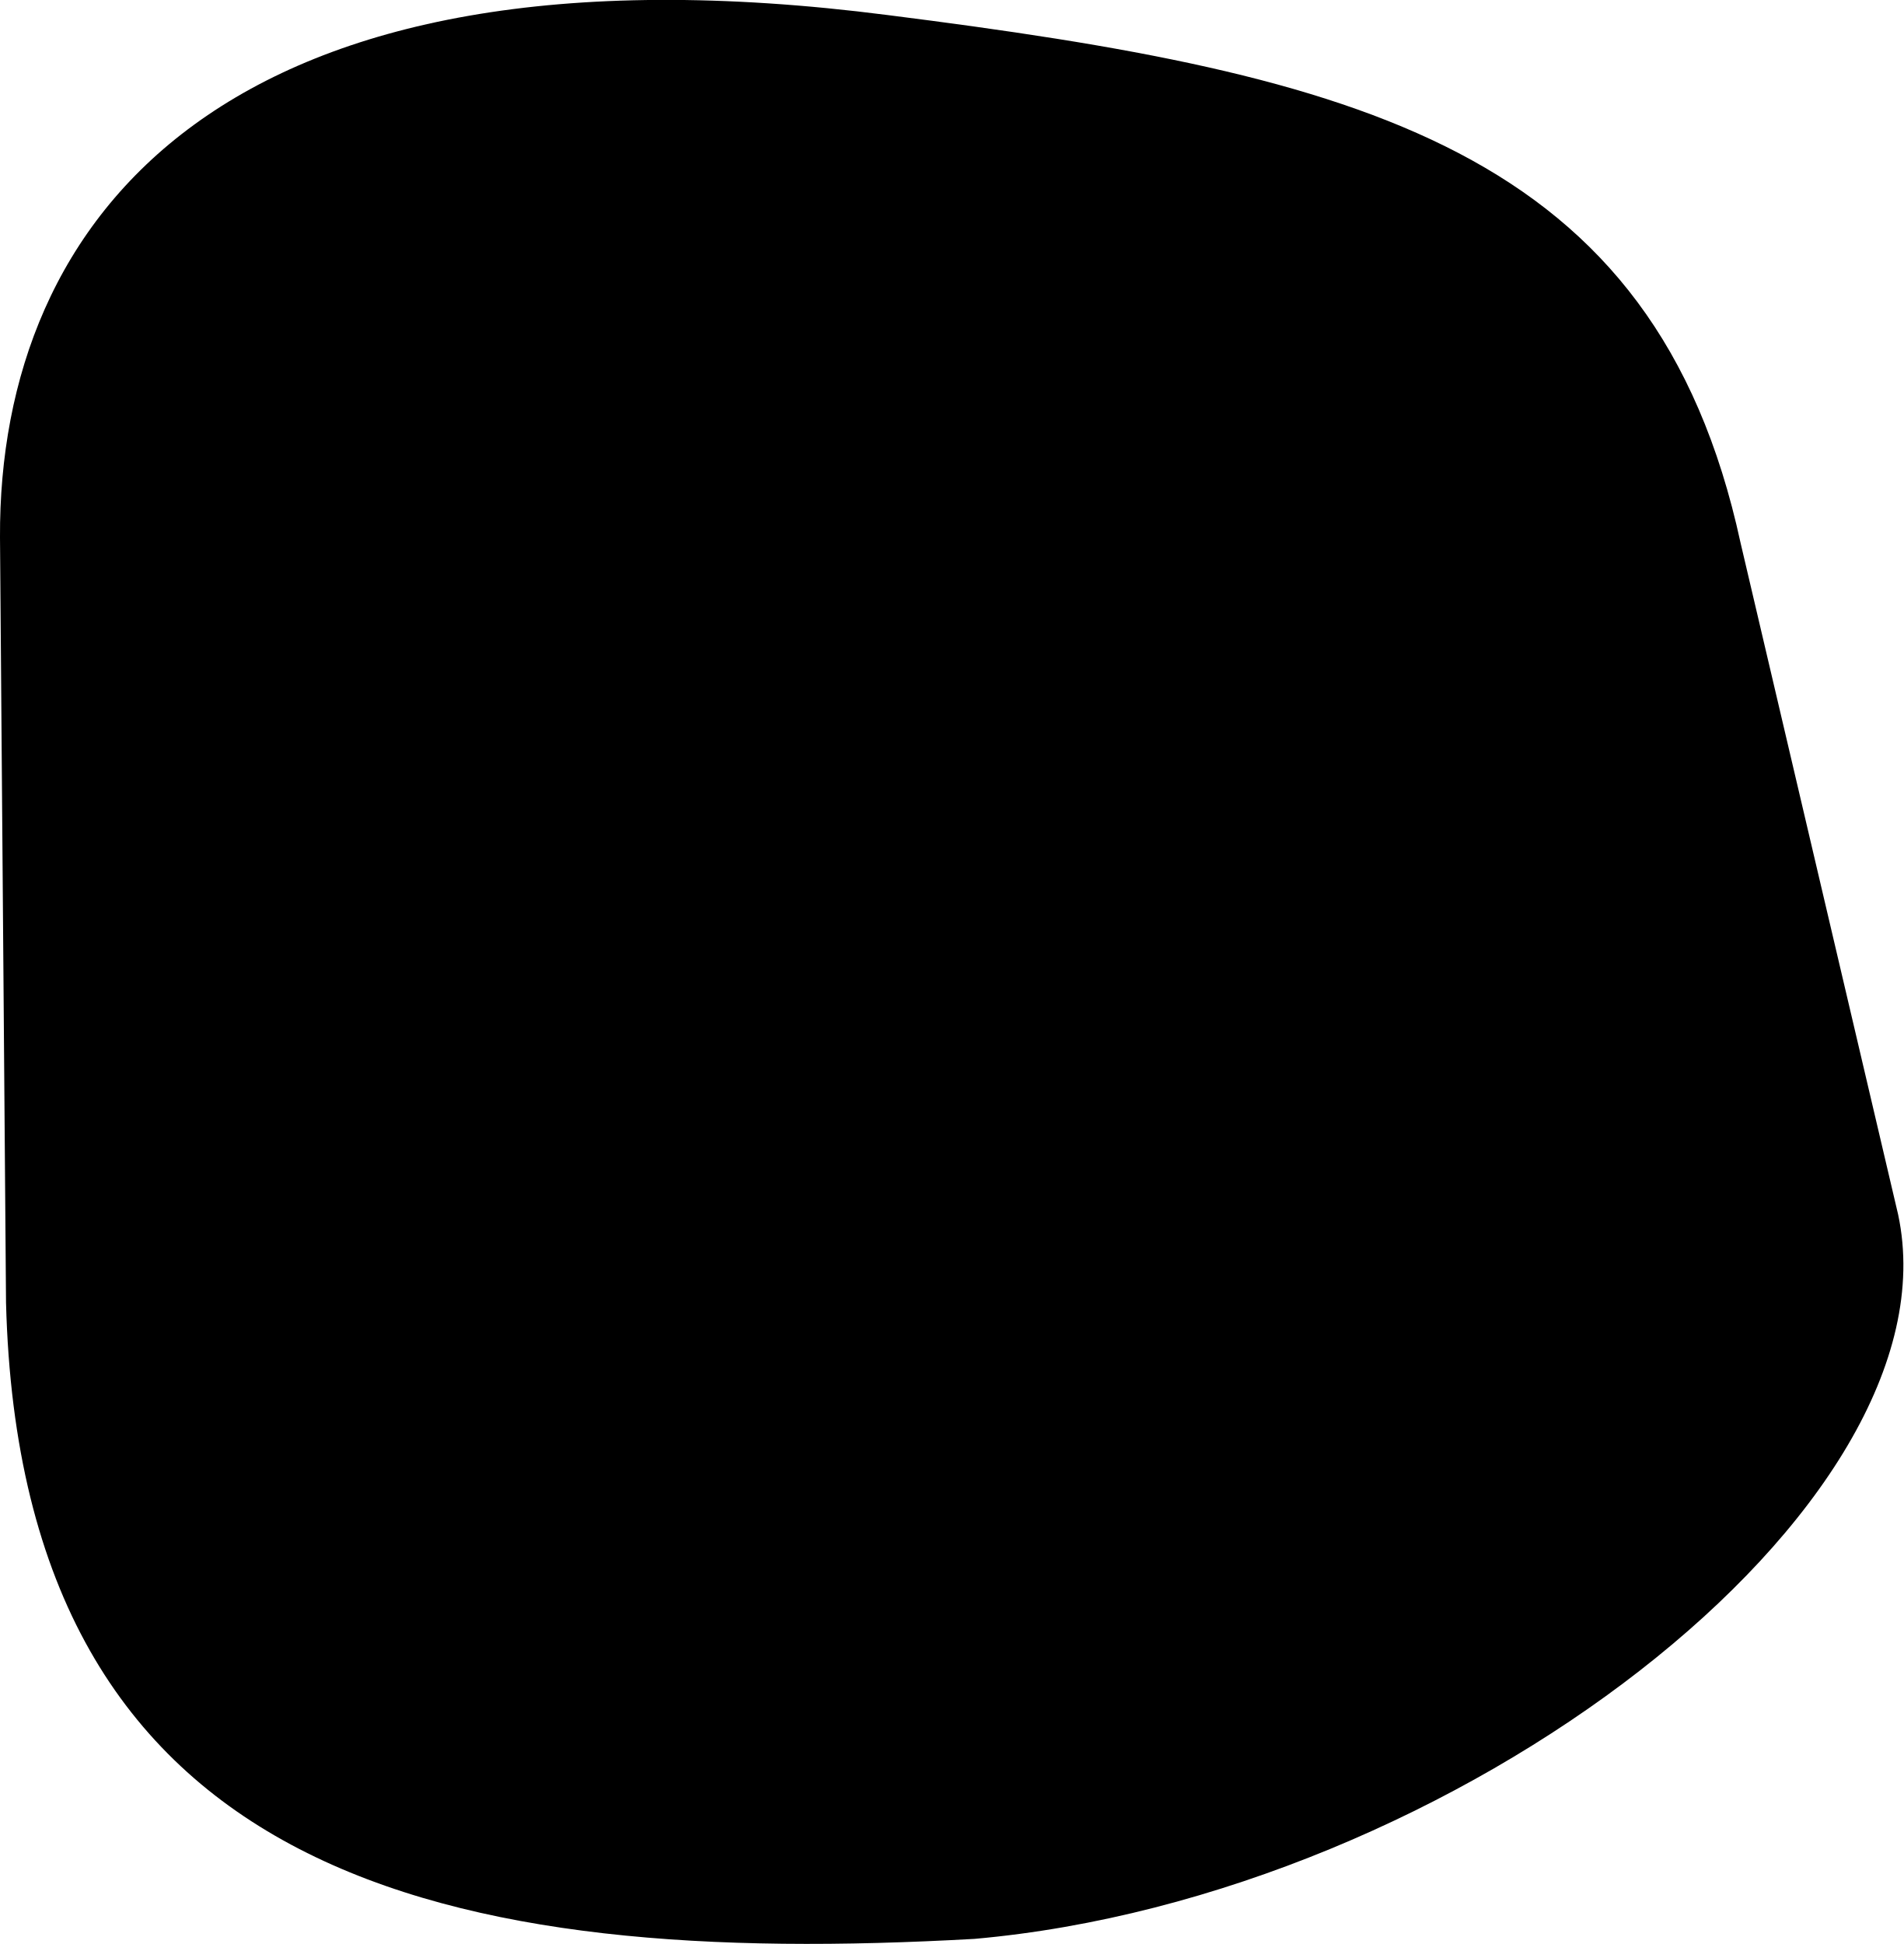
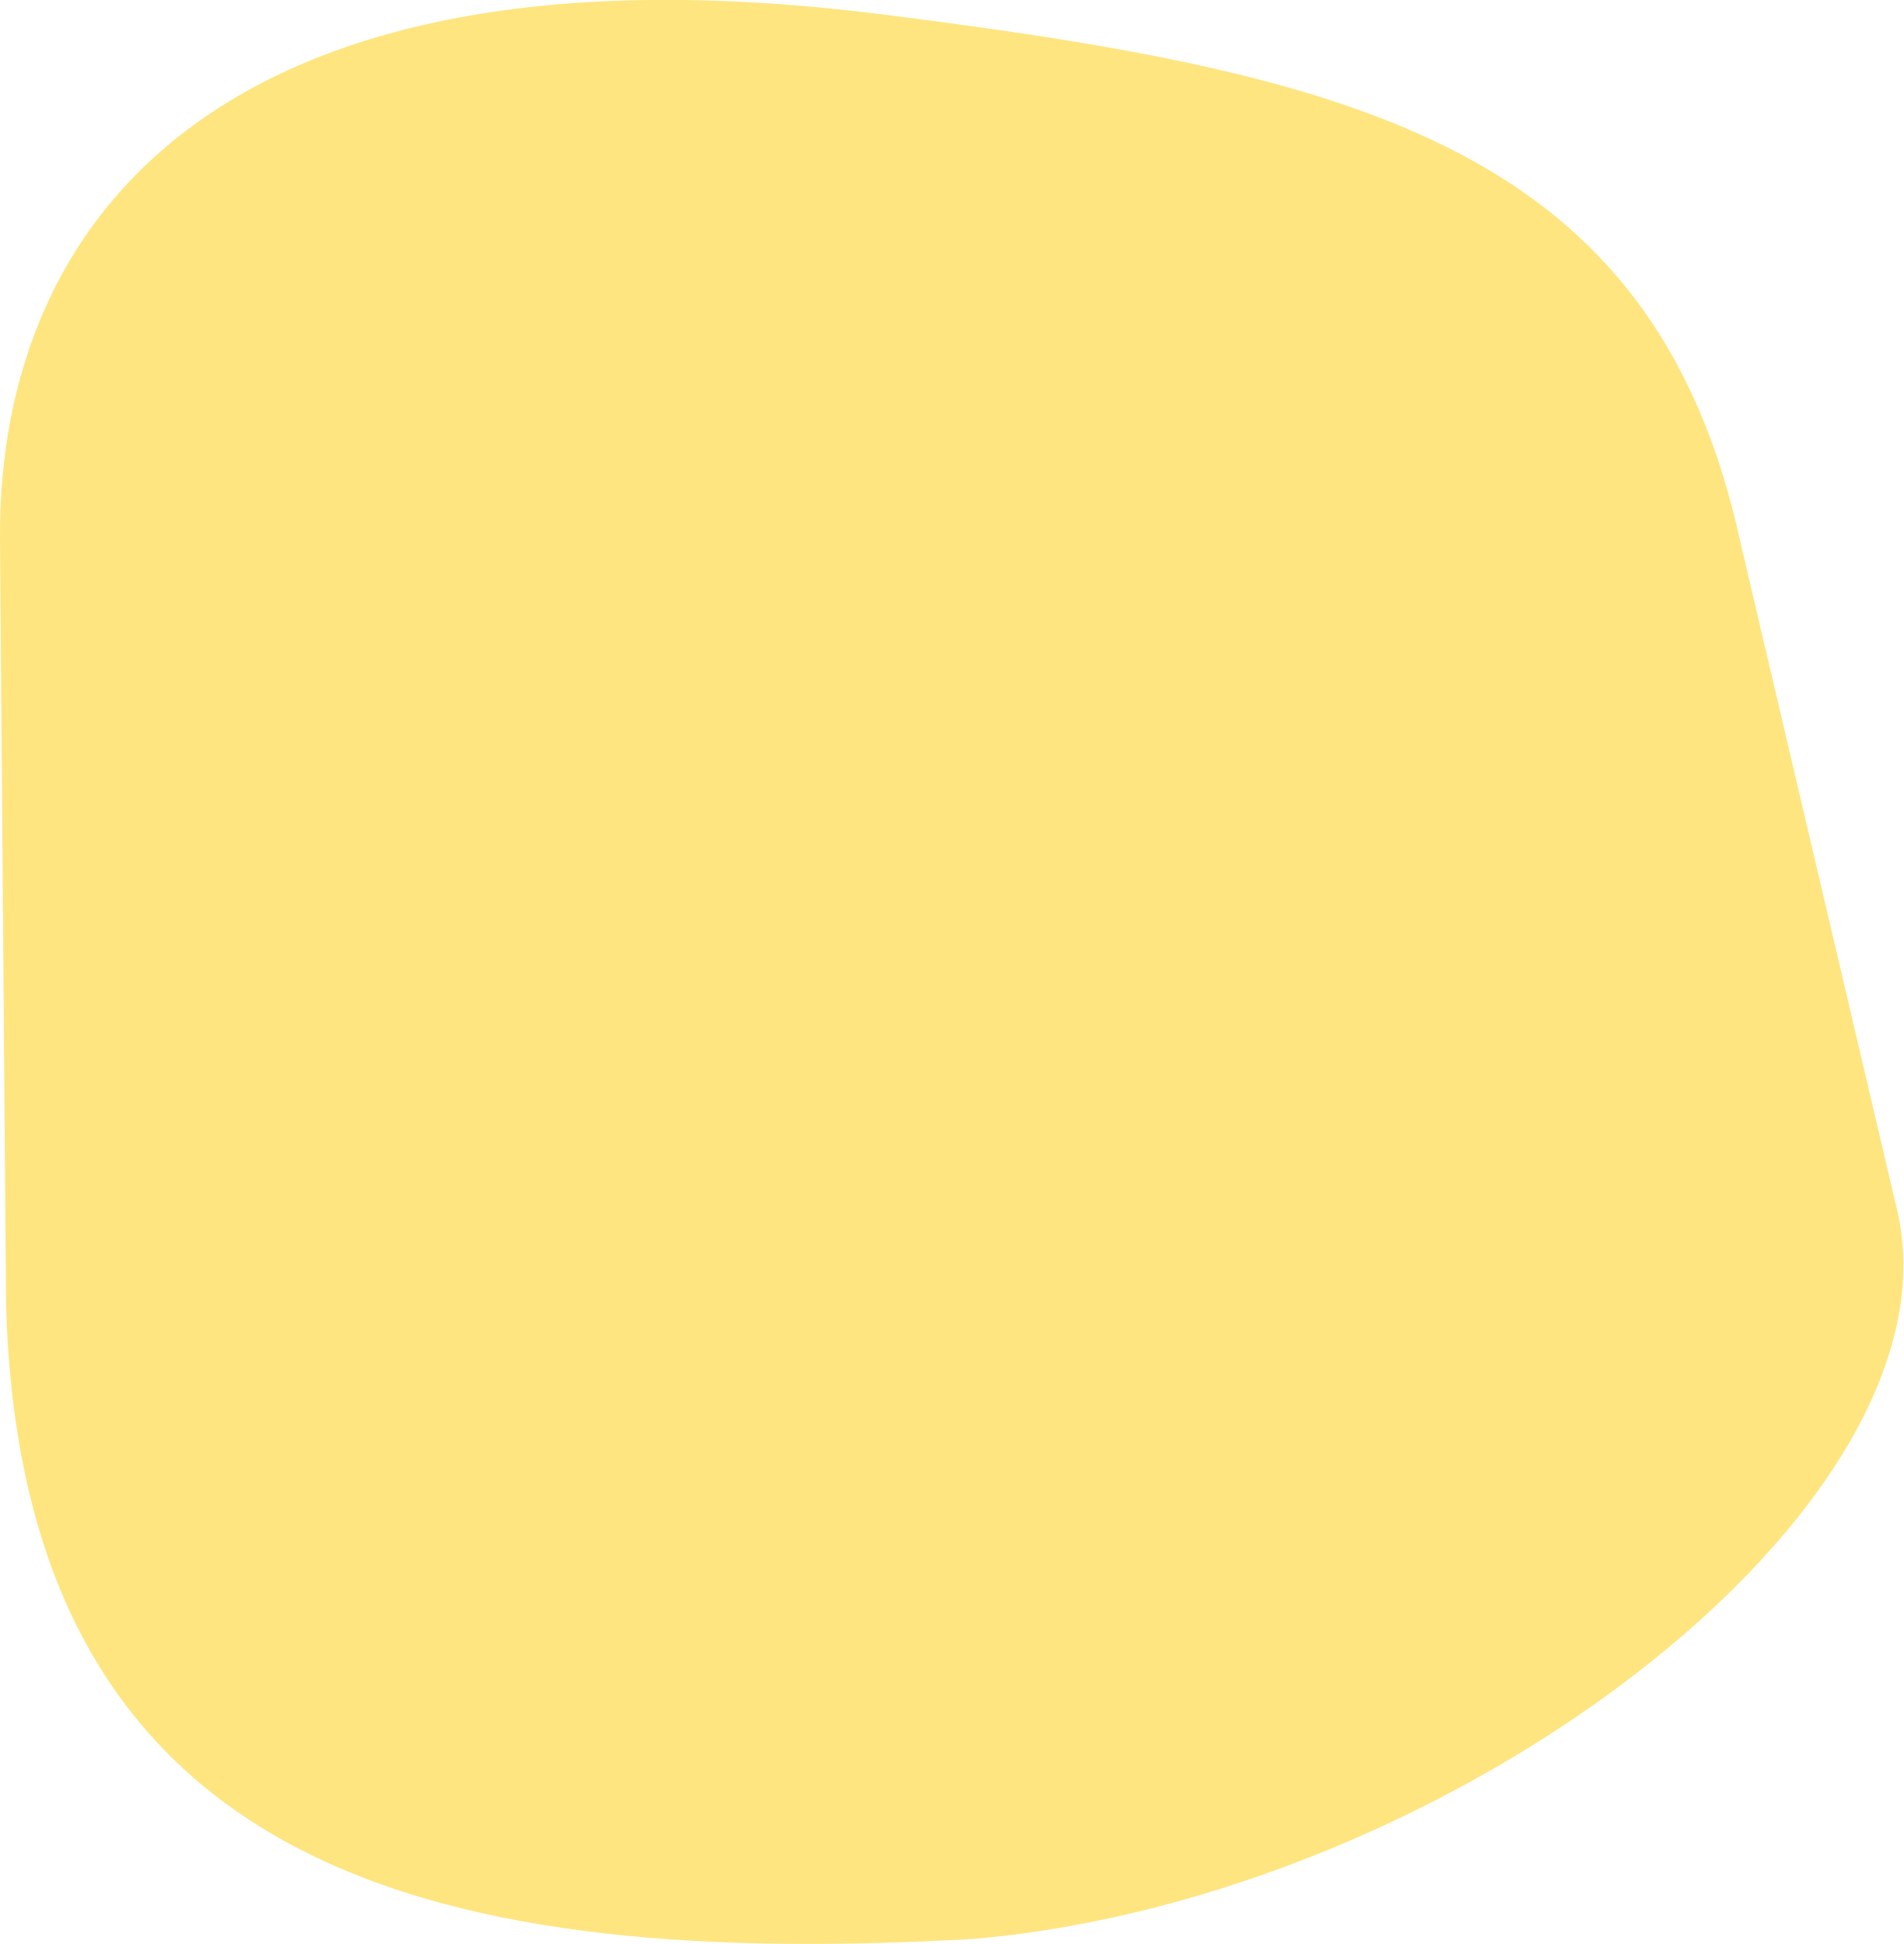
<svg xmlns="http://www.w3.org/2000/svg" viewBox="208.061 199.225 6.316 6.45">
-   <path d="M 208.061 201.008 C 208.056 199.948 208.805 198.992 211.007 199.275 C 212.57 199.473 213.553 199.715 213.837 201.026 C 214.011 201.769 214.186 202.512 214.36 203.255 C 214.567 204.227 212.888 205.517 211.295 205.658 C 209.553 205.756 208.13 205.467 208.081 203.547 C 208.074 202.701 208.068 201.853 208.061 201.008" fill="#000000" />
+   <path d="M 208.061 201.008 C 208.056 199.948 208.805 198.992 211.007 199.275 C 212.57 199.473 213.553 199.715 213.837 201.026 C 214.011 201.769 214.186 202.512 214.36 203.255 C 214.567 204.227 212.888 205.517 211.295 205.658 C 209.553 205.756 208.13 205.467 208.081 203.547 C 208.074 202.701 208.068 201.853 208.061 201.008" fill="#ffe57f" />
</svg>
